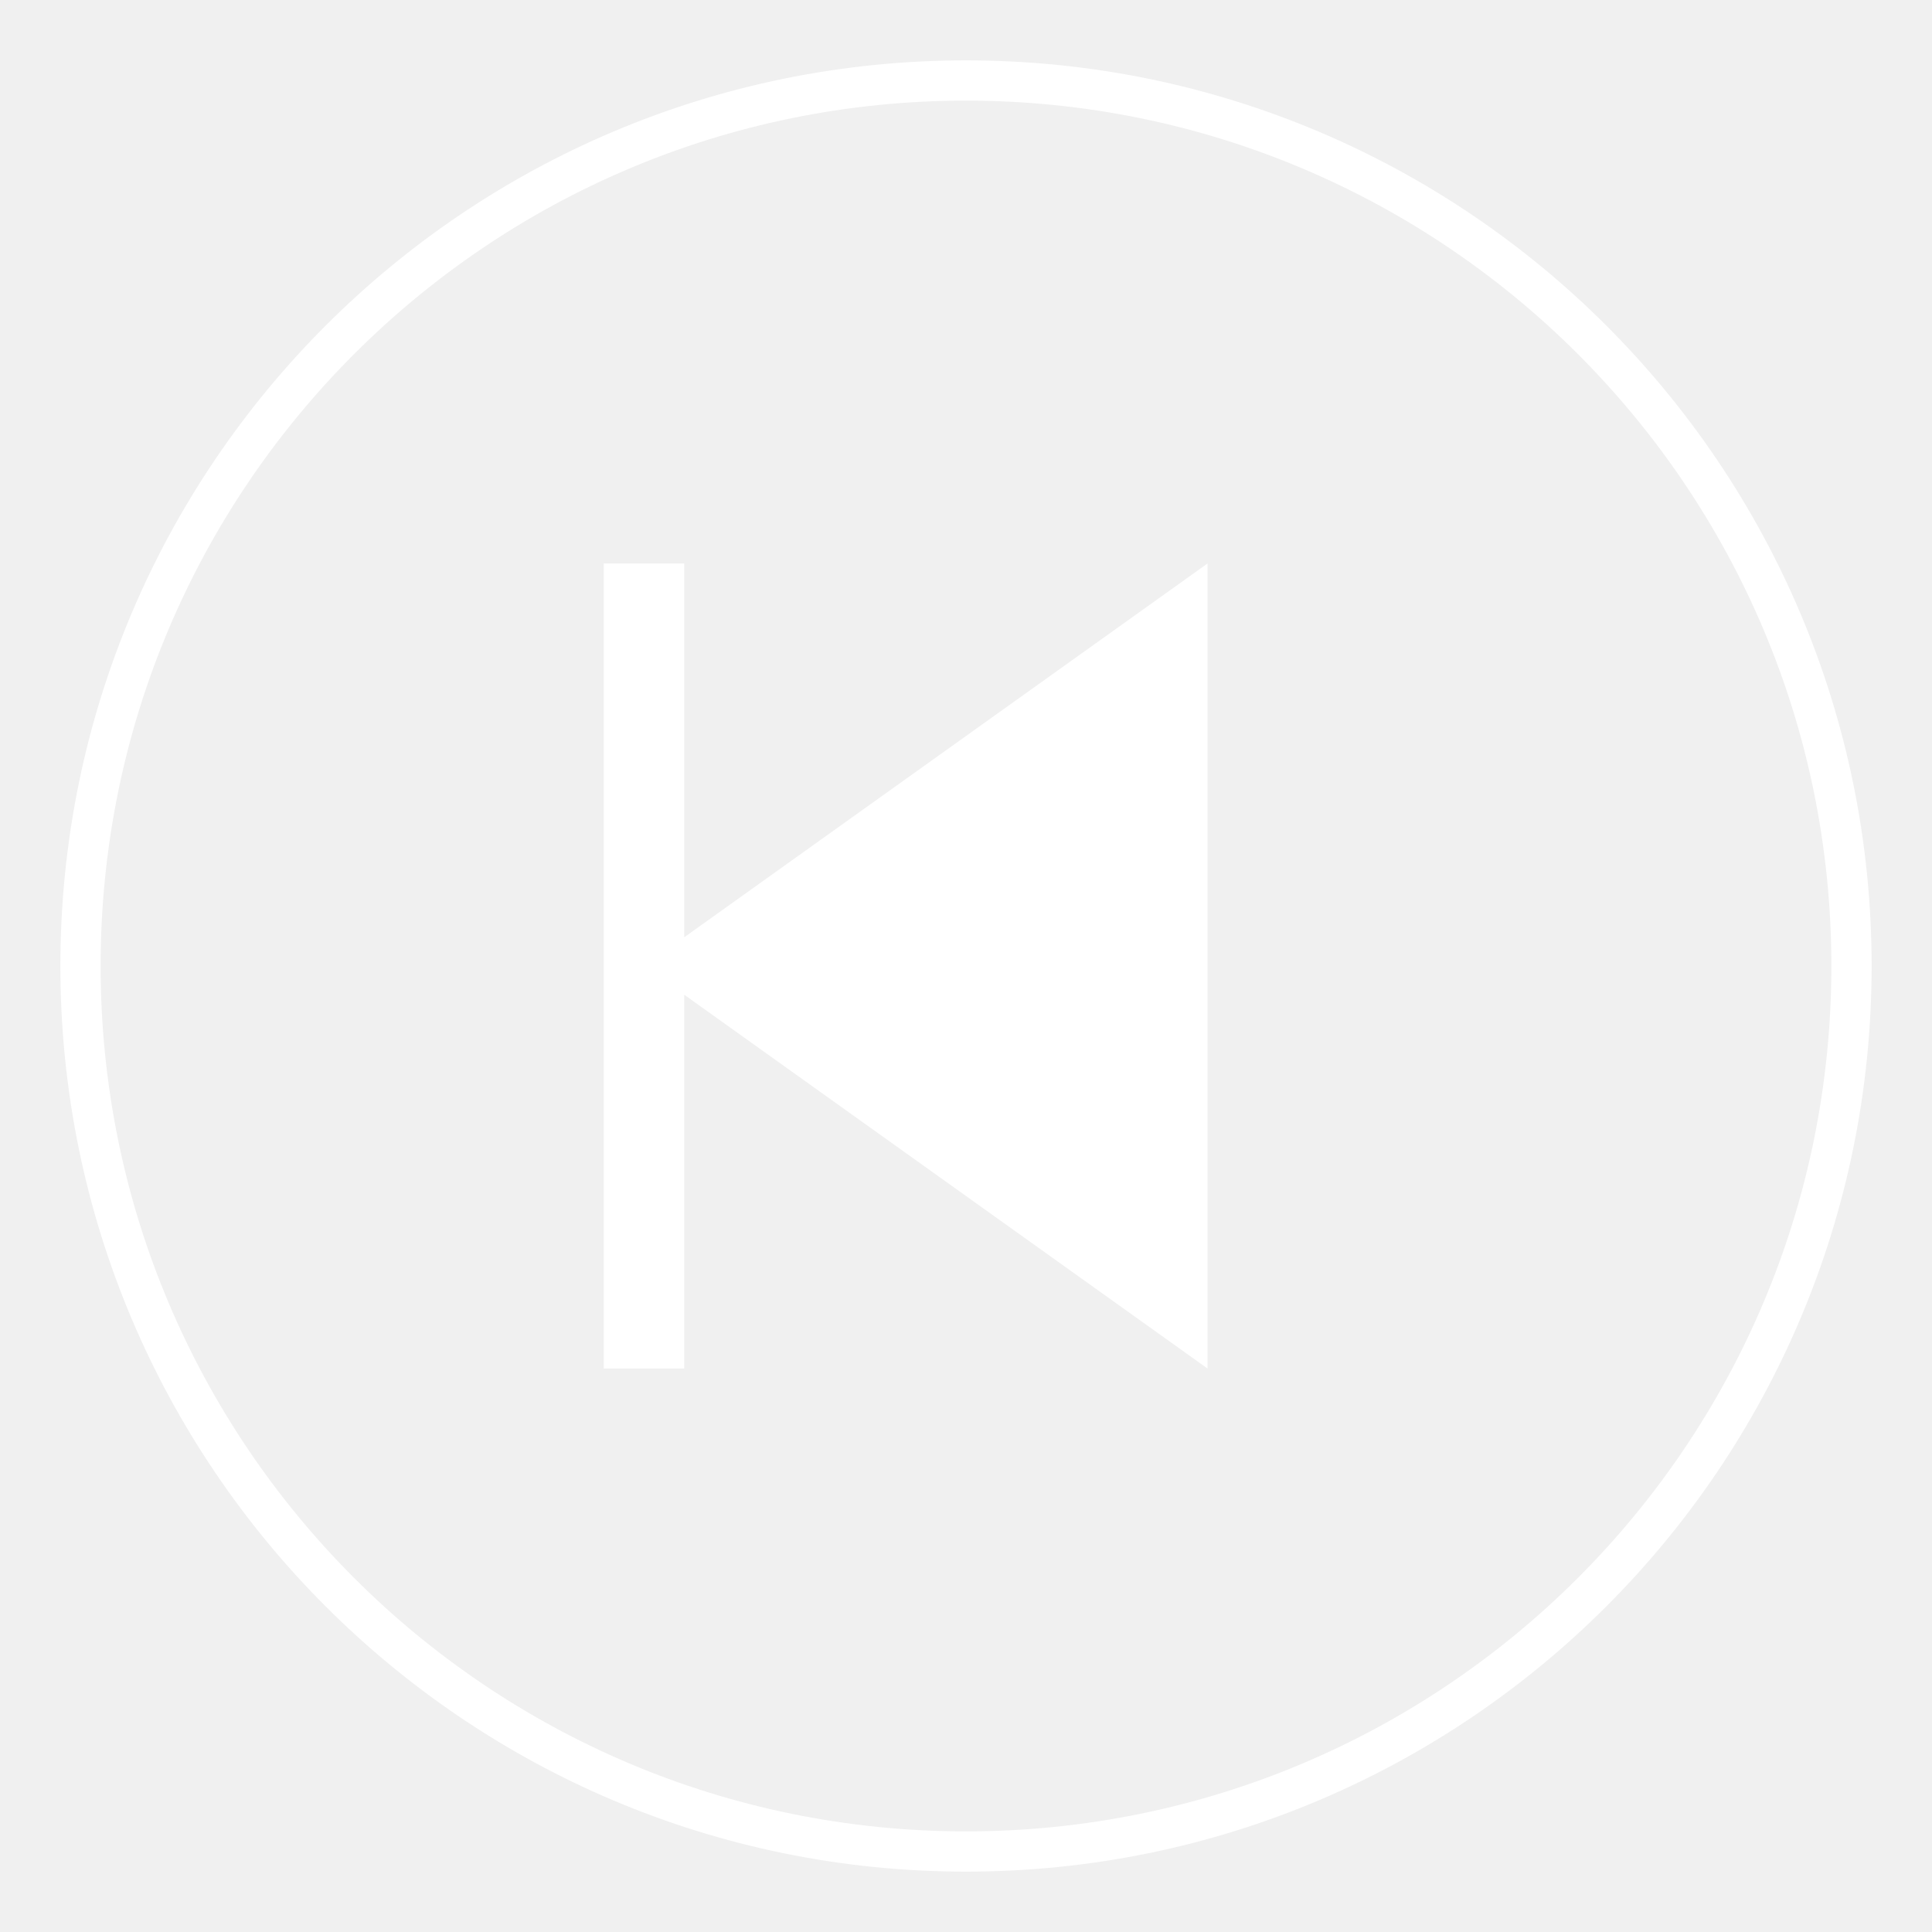
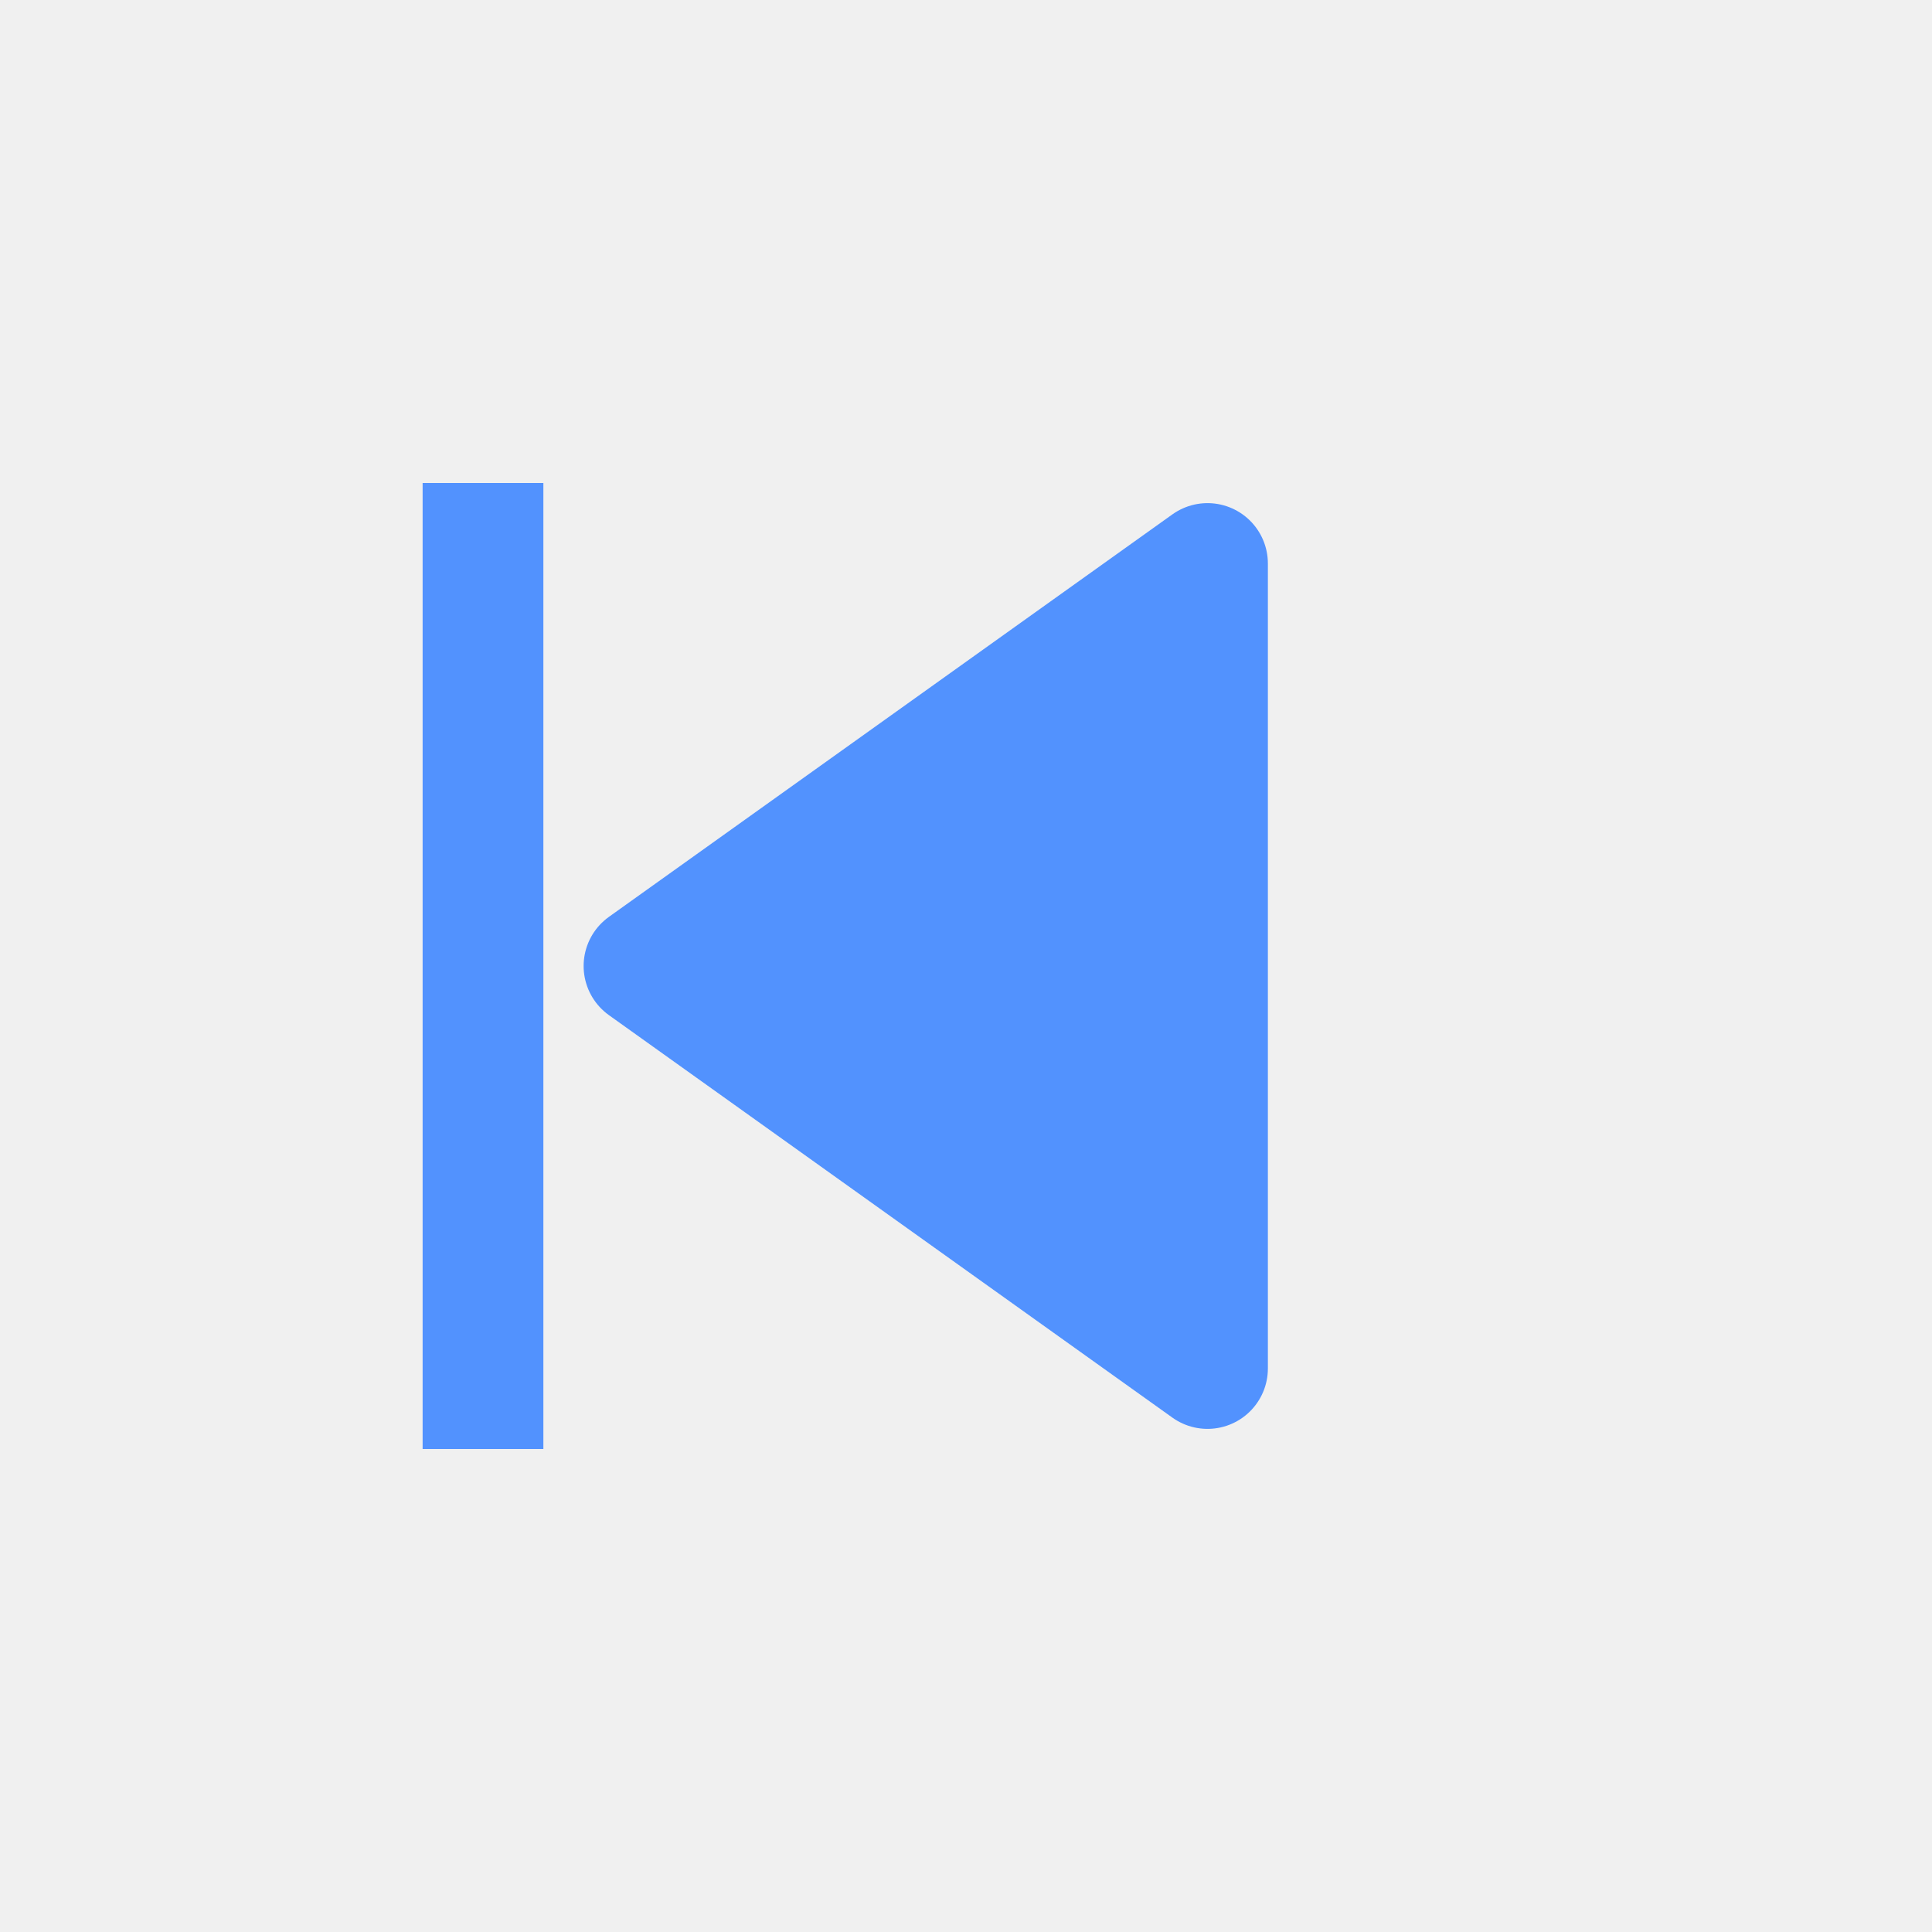
<svg xmlns="http://www.w3.org/2000/svg" width="48" height="48" version="1.1">
-   <circle cx="24" cy="24" r="22" stroke="white" stroke-width="1" fill="none" />
-   <polygon points="16,24 30,14 30,34" fill="white" stroke="#000000" stroke-width="0" />
-   <line x1="16" y1="14" x2="16" y2="34" stroke="white" stroke-width="2" />
+   <path d="M16 24 L30 14 L30 34 Z" fill="RGB(82,146,254)" stroke="RGB(82,146,254)" stroke-width="3" stroke-linejoin="round" />
+   <line x1="12" y1="12" x2="12" y2="36" stroke="RGB(82,146,254)" stroke-width="3" />
</svg>
